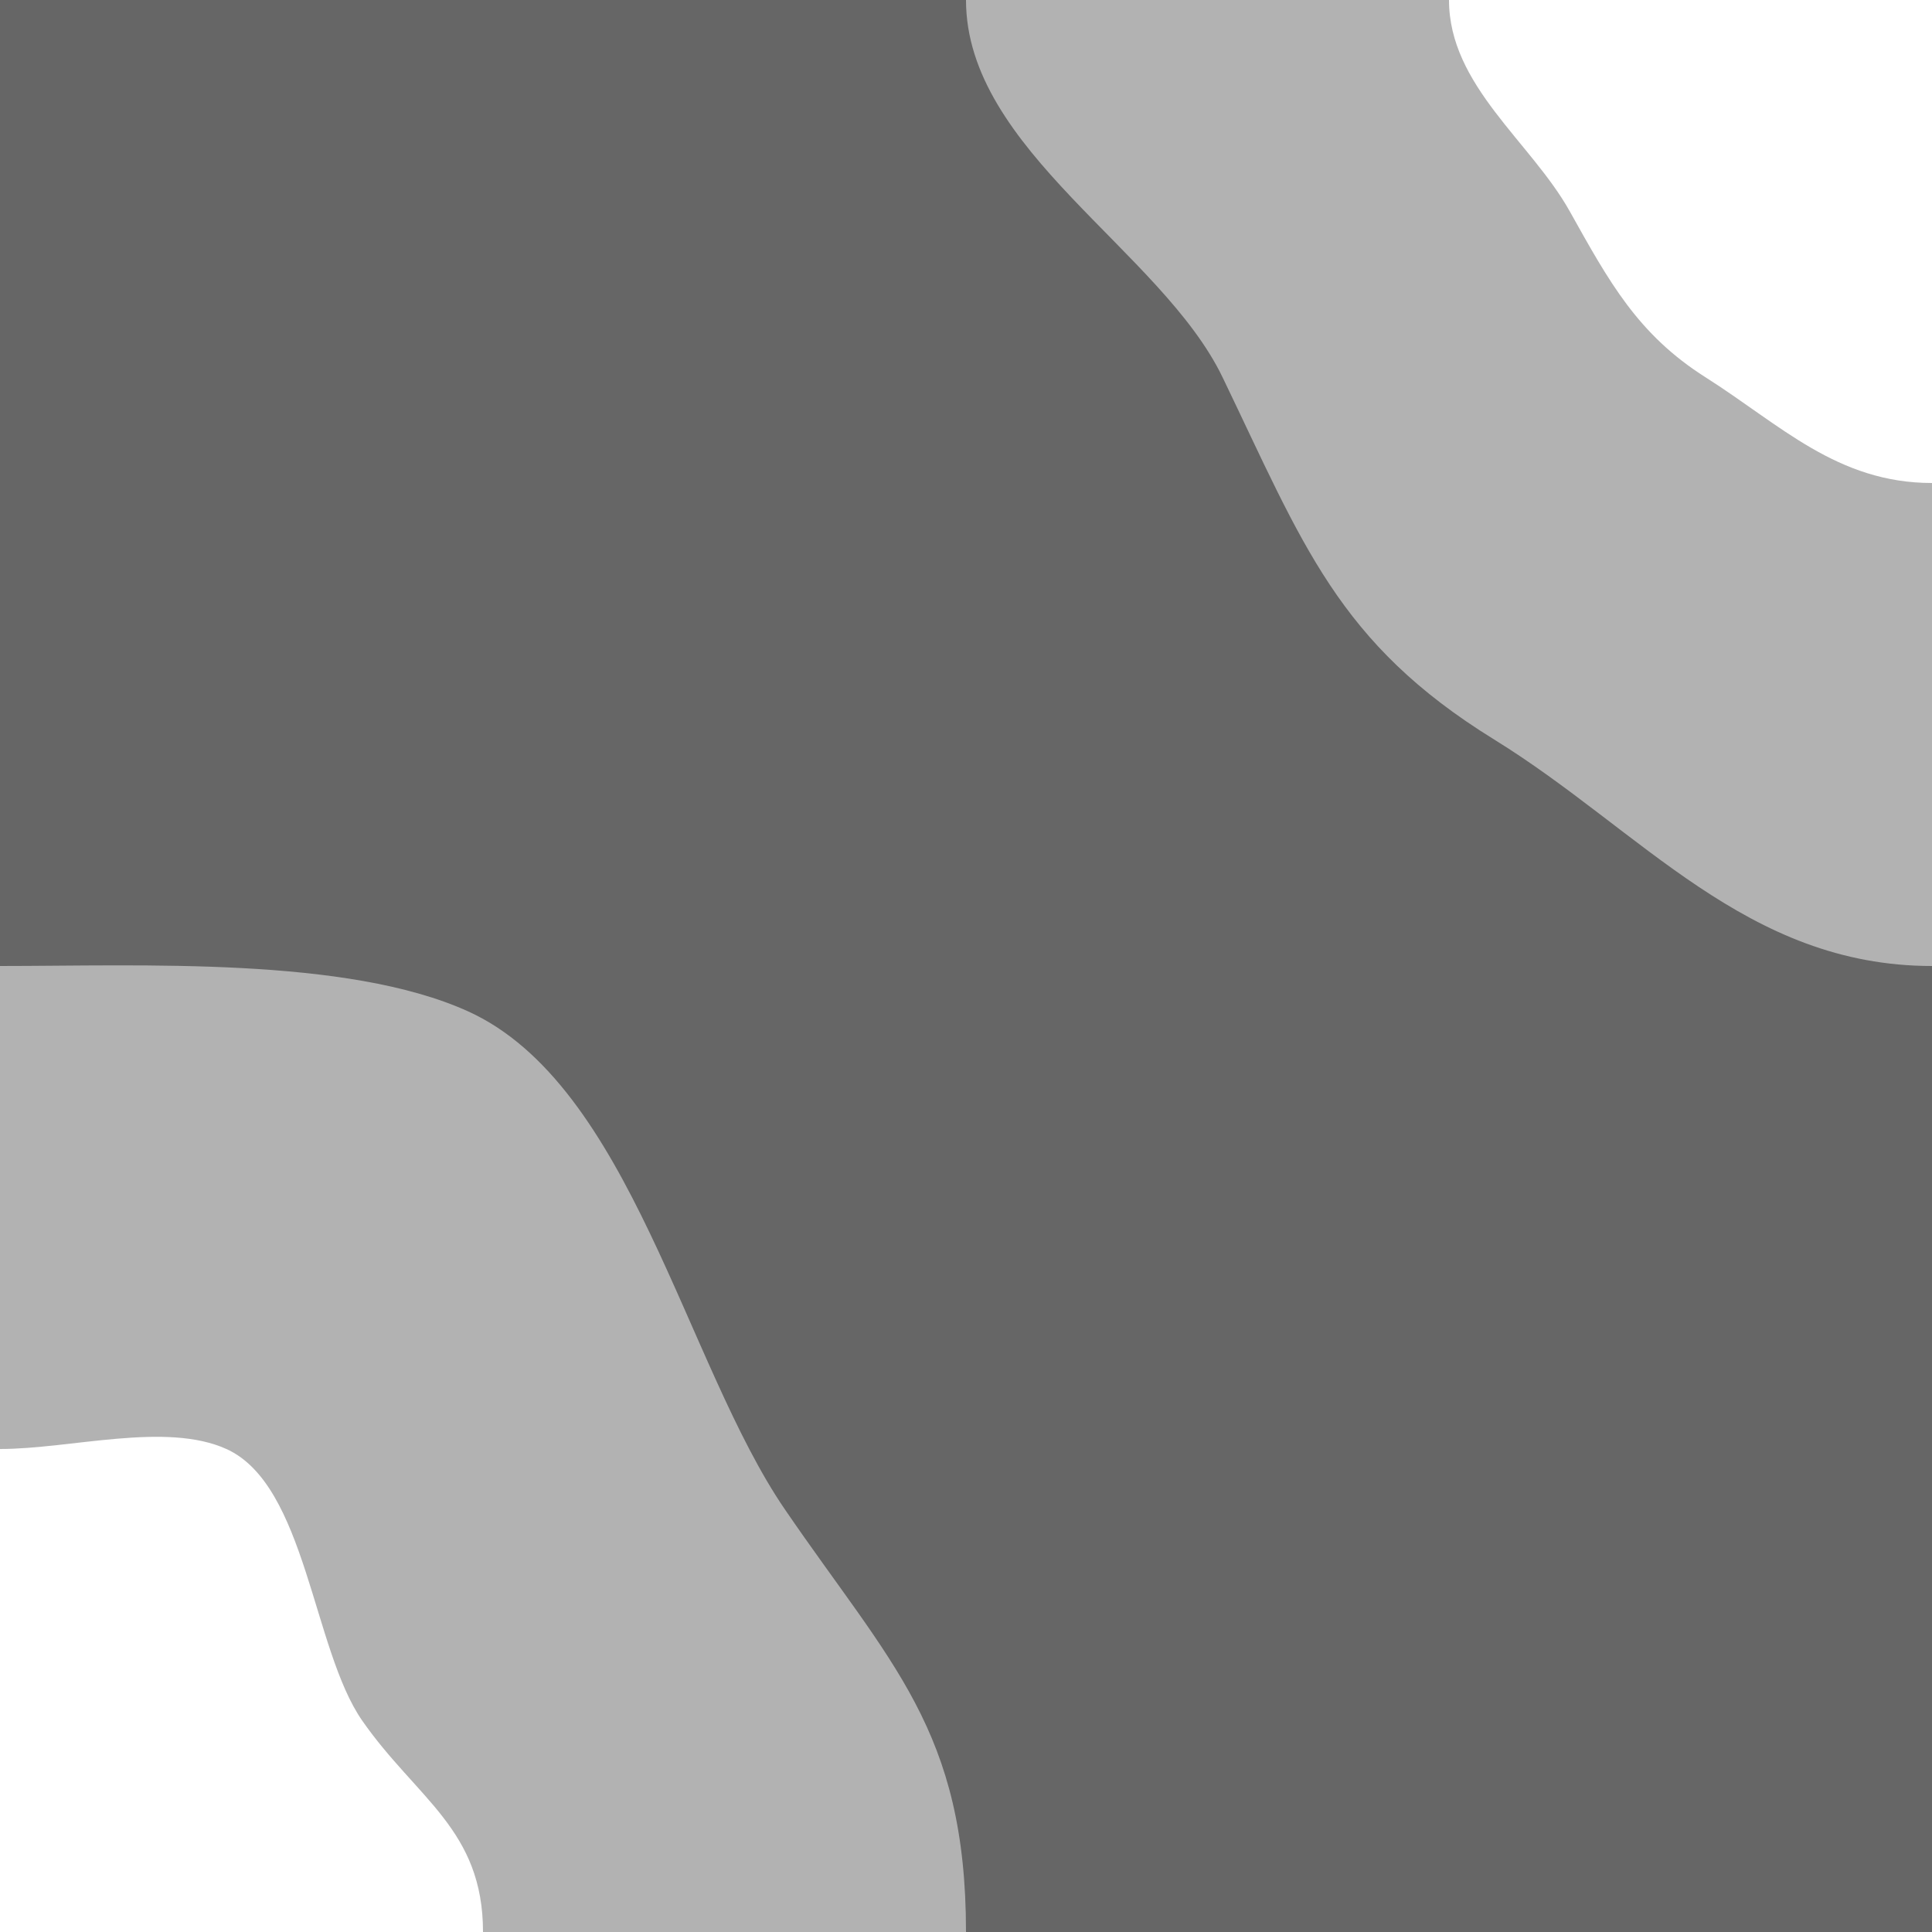
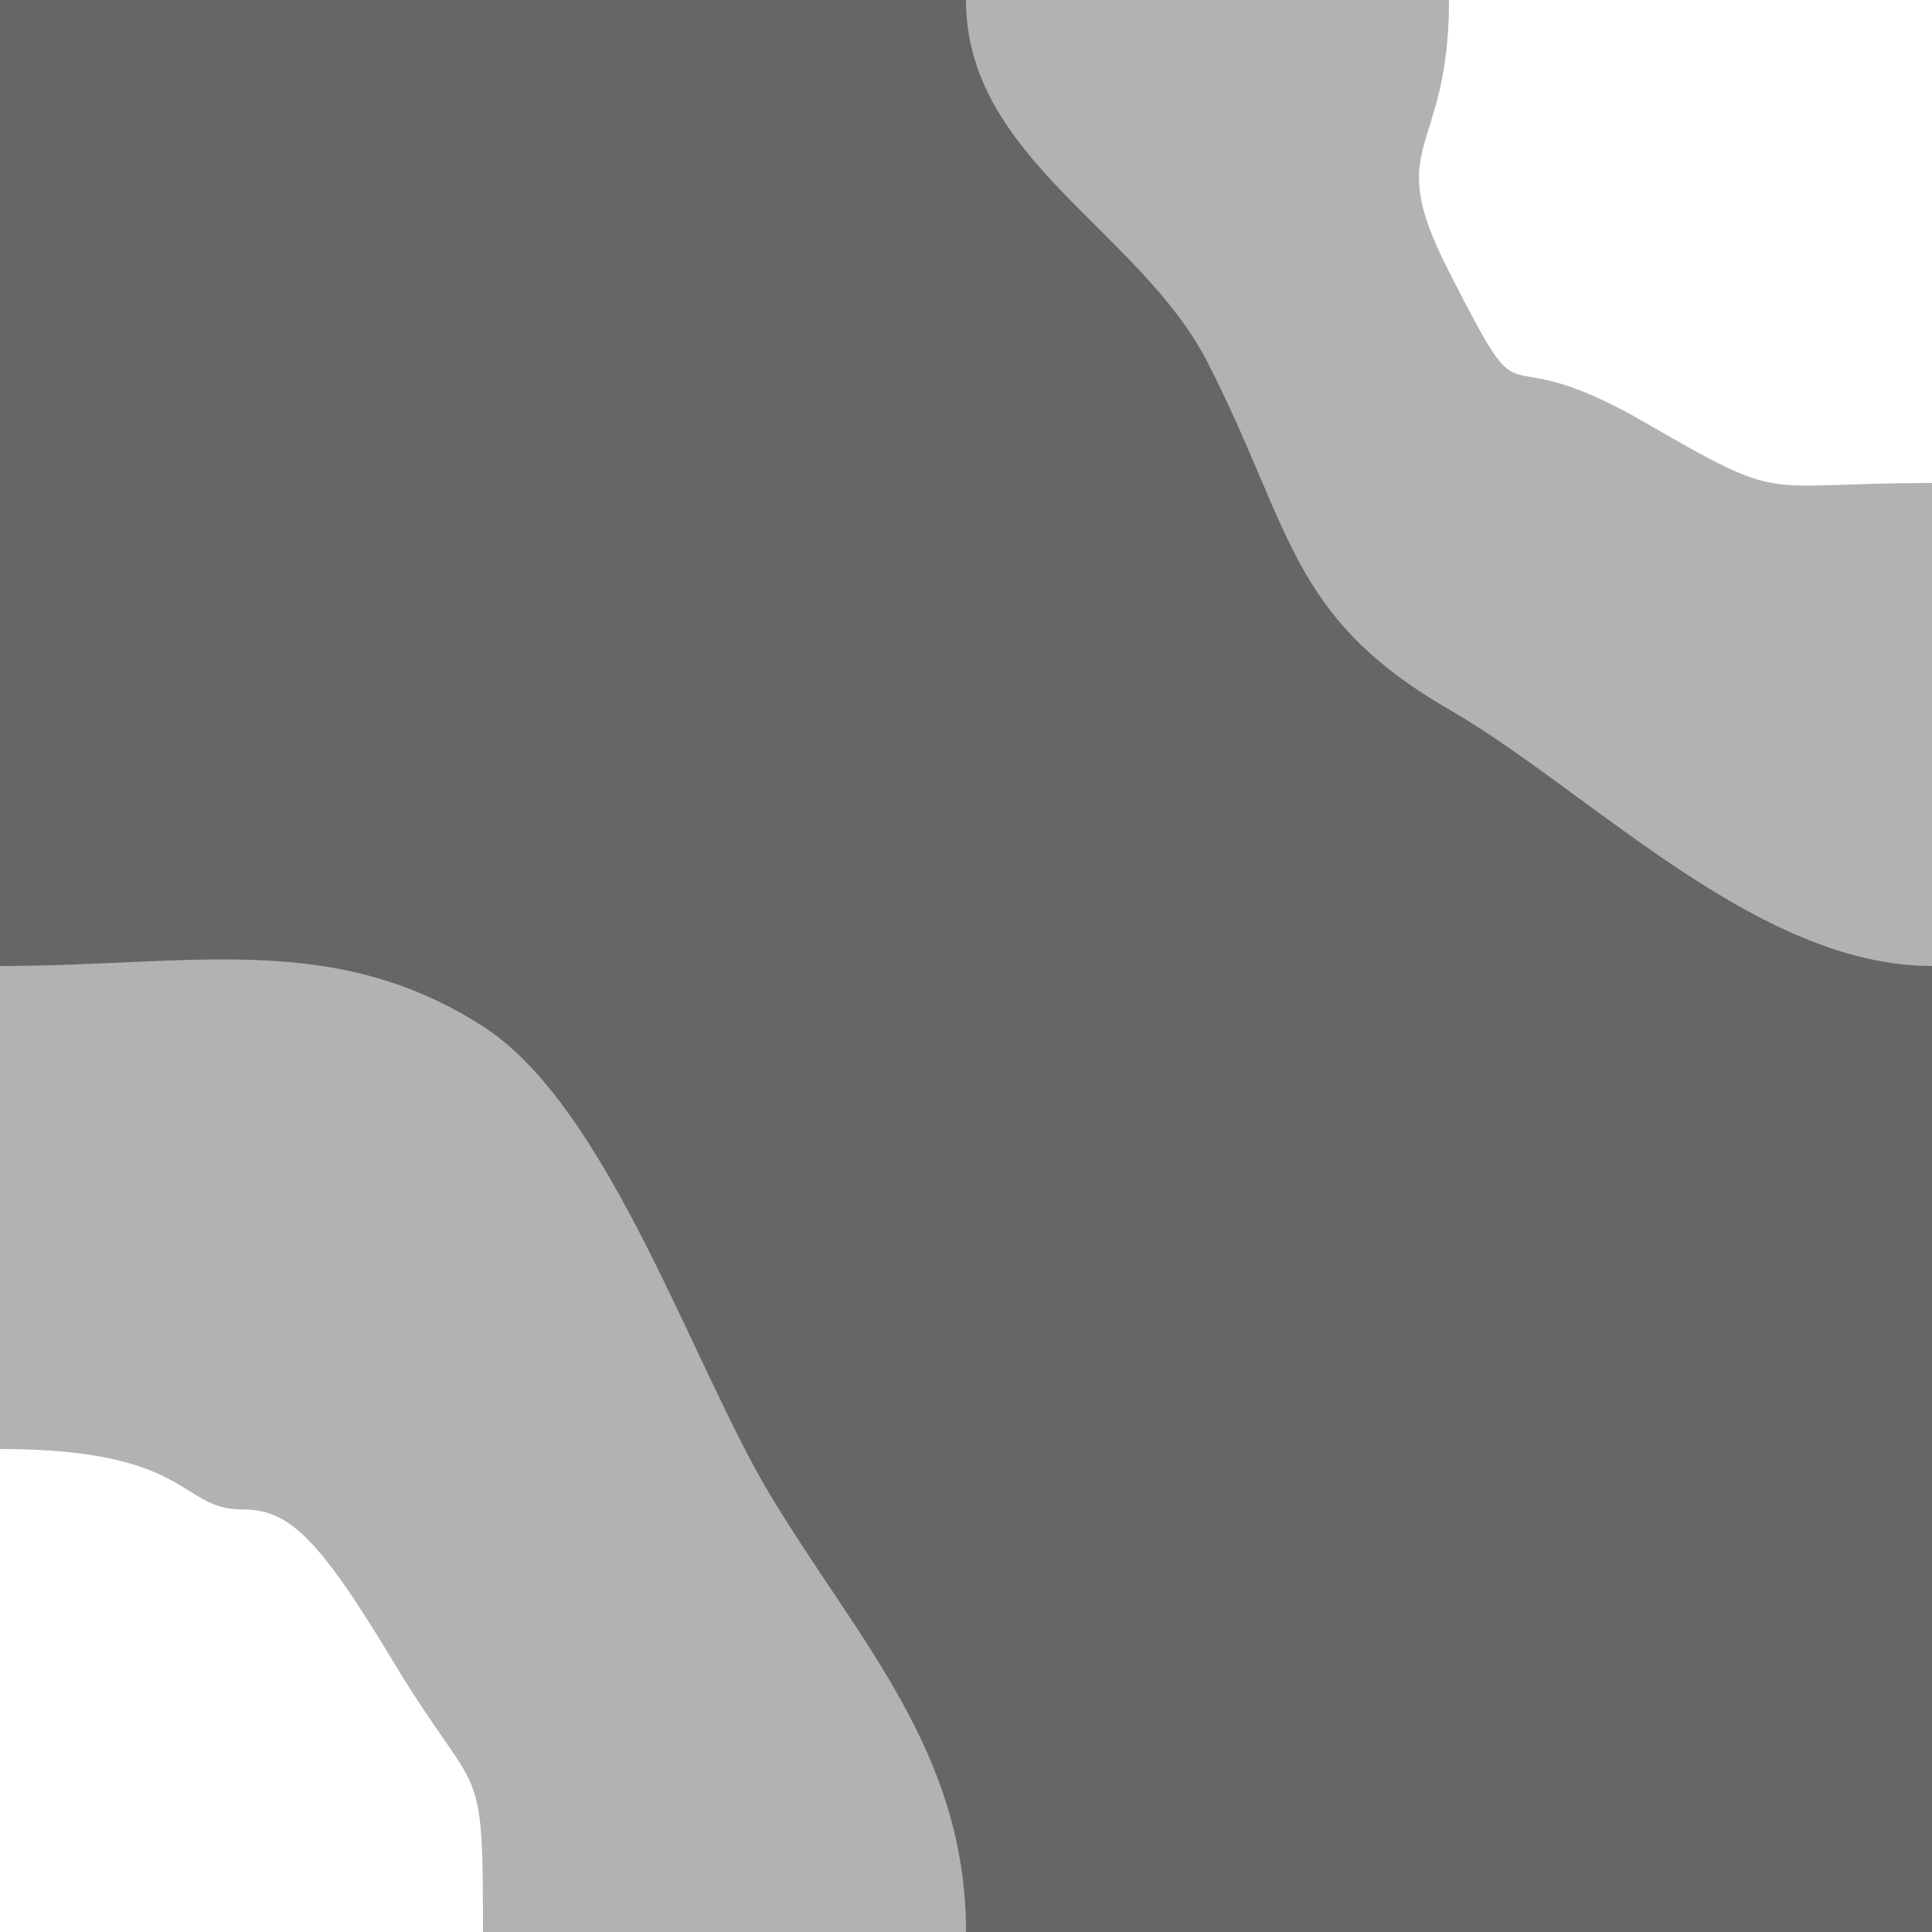
<svg xmlns="http://www.w3.org/2000/svg" width="64" height="64" fill="none">
  <g class="frame-container-wrapper">
    <g class="frame-container-blur">
      <g class="frame-container-shadows">
        <g class="fills">
          <rect rx="0" ry="0" width="64" height="64" transform="matrix(1, 0, 0, 1, 0, 0)" class="frame-background" />
        </g>
        <g class="frame-children">
-           <path d="M64.000,16.000L64.000,38.000L26.000,38.000L26.000,0.000L48.000,0.000C48.000,0.000,48.000,0.000,48.000,0.000C48.000,0.000,48.000,0.000,48.000,0.000C48.000,2.829,50.710,4.693,52.000,7.000C53.305,9.333,54.248,11.073,56.500,12.500C58.973,14.067,60.858,16.000,64.000,16.000ZC64.000,16.000,64.000,16.000,64.000,16.000Z" style="fill: rgb(102, 102, 102); fill-opacity: 0.5;" class="fills" />
-           <path d="M0.000,48.000L0.000,26.000L38.000,26.000L38.000,64.000L16.000,64.000C16.000,64.000,16.000,64.000,16.000,64.000C16.000,64.000,16.000,64.000,16.000,64.000C16.000,60.606,13.806,59.591,12.000,57.000C10.356,54.641,10.146,49.197,7.500,48.000C5.492,47.092,2.346,48.000,0.000,48.000ZC0.000,48.000,0.000,48.000,0.000,48.000Z" style="fill: rgb(102, 102, 102); fill-opacity: 0.5;" class="fills" />
-           <path d="M0.000,64.000L32.000,64.000C32.000,64.000,32.000,64.000,32.000,64.000C32.000,57.312,29.514,55.137,26.000,50.000C22.699,45.175,20.878,35.933,15.500,33.500C11.484,31.683,4.691,32.000,0.000,32.000C0.000,32.000,0.000,32.000,0.000,32.000L0.000,0.000L64.000,0.000L64.000,32.000L64.000,32.000L64.000,64.000M32.000,0.000C32.000,0.000,32.000,0.000,32.000,0.000ZC32.000,4.967,38.477,8.303,40.500,12.500C43.166,18.030,44.307,21.295,49.500,24.500C54.378,27.511,57.851,32.000,64.000,32.000C64.000,32.000,64.000,32.000,64.000,32.000C64.000,32.000,64.000,32.000,64.000,32.000C64.000,32.000,64.000,32.000,64.000,32.000C64.000,32.000,64.000,32.000,64.000,32.000C64.000,32.000,64.000,32.000,64.000,32.000C64.000,32.000,64.000,32.000,64.000,32.000C64.000,32.000,64.000,32.000,64.000,32.000C64.000,32.000,64.000,32.000,64.000,32.000C64.000,32.000,64.000,32.000,64.000,32.000C64.000,32.000,64.000,32.000,64.000,32.000C64.000,32.000,64.000,32.000,64.000,32.000C64.000,32.000,64.000,32.000,64.000,32.000L64.000,0.000L32.000,0.000Z" style="fill: rgb(102, 102, 102); fill-opacity: 1;" class="fills" />
+           <path d="M64.000,64.000C33.000,64.000,16.000,64.000,16.000,64.000C16.000,57.989,15.887,59.807,13.000,55.000C10.452,50.759,9.500,50.000,8.000,50.000C5.938,50.000,6.347,48.000,0.000,48.000L0.000,0.000C28.000,0.000,48.000,0.000,48.000,0.000C48.000,5.243,45.761,4.631,48.000,9.000C50.817,14.498,49.168,10.916,54.500,14.000C59.205,16.721,58.179,16.000,64.000,16.000M8.000,50.000" style="fill: rgb(102, 102, 102); fill-opacity: 0.5;" class="fills" />
+           <path d="M64.000,64.000C32.000,64.000,32.000,64.000,32.000,64.000C32.000,57.989,28.387,54.307,25.500,49.500C22.952,45.259,20.159,36.668,16.000,34.000C11.022,30.808,6.347,32.000,0.000,32.000L0.000,0.000C28.000,0.000,32.000,0.000,32.000,0.000C32.000,5.243,37.761,7.631,40.000,12.000C42.817,17.498,42.668,20.416,48.000,23.500C52.705,26.221,58.179,32.000,64.000,32.000M16.000,34.000" style="fill: rgb(102, 102, 102); fill-opacity: 1;" class="fills" />
        </g>
      </g>
    </g>
  </g>
</svg>
